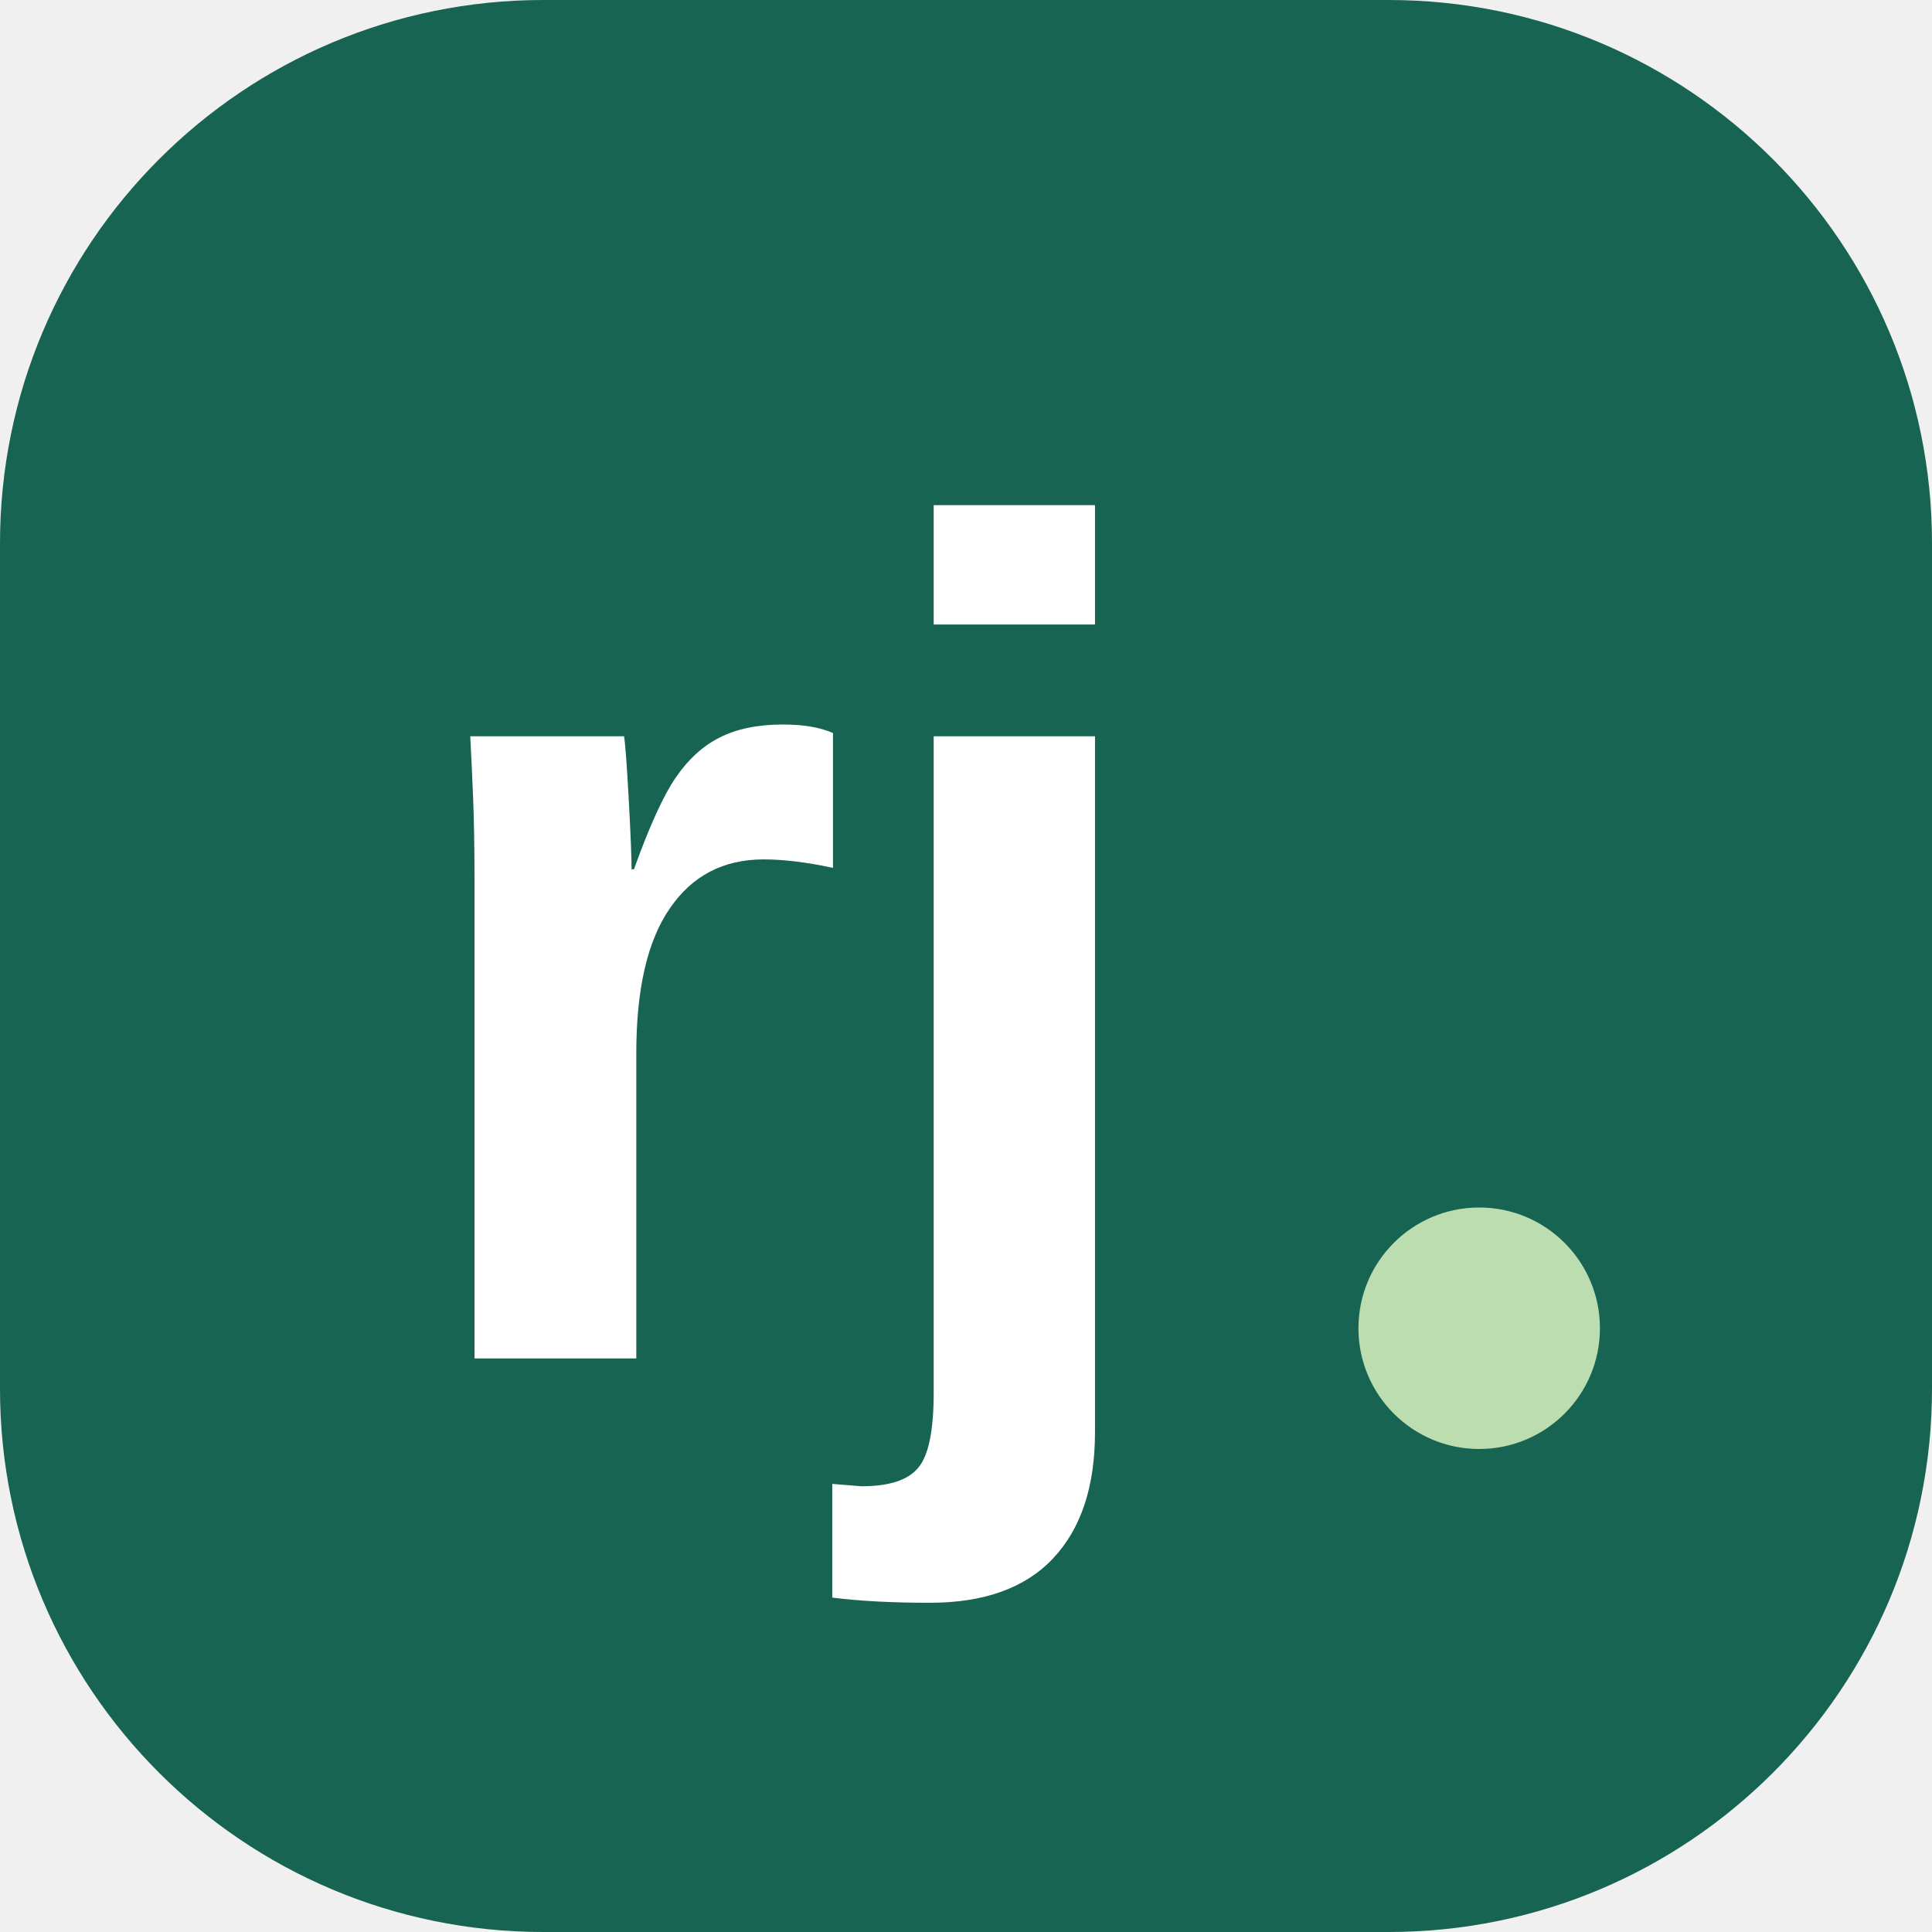
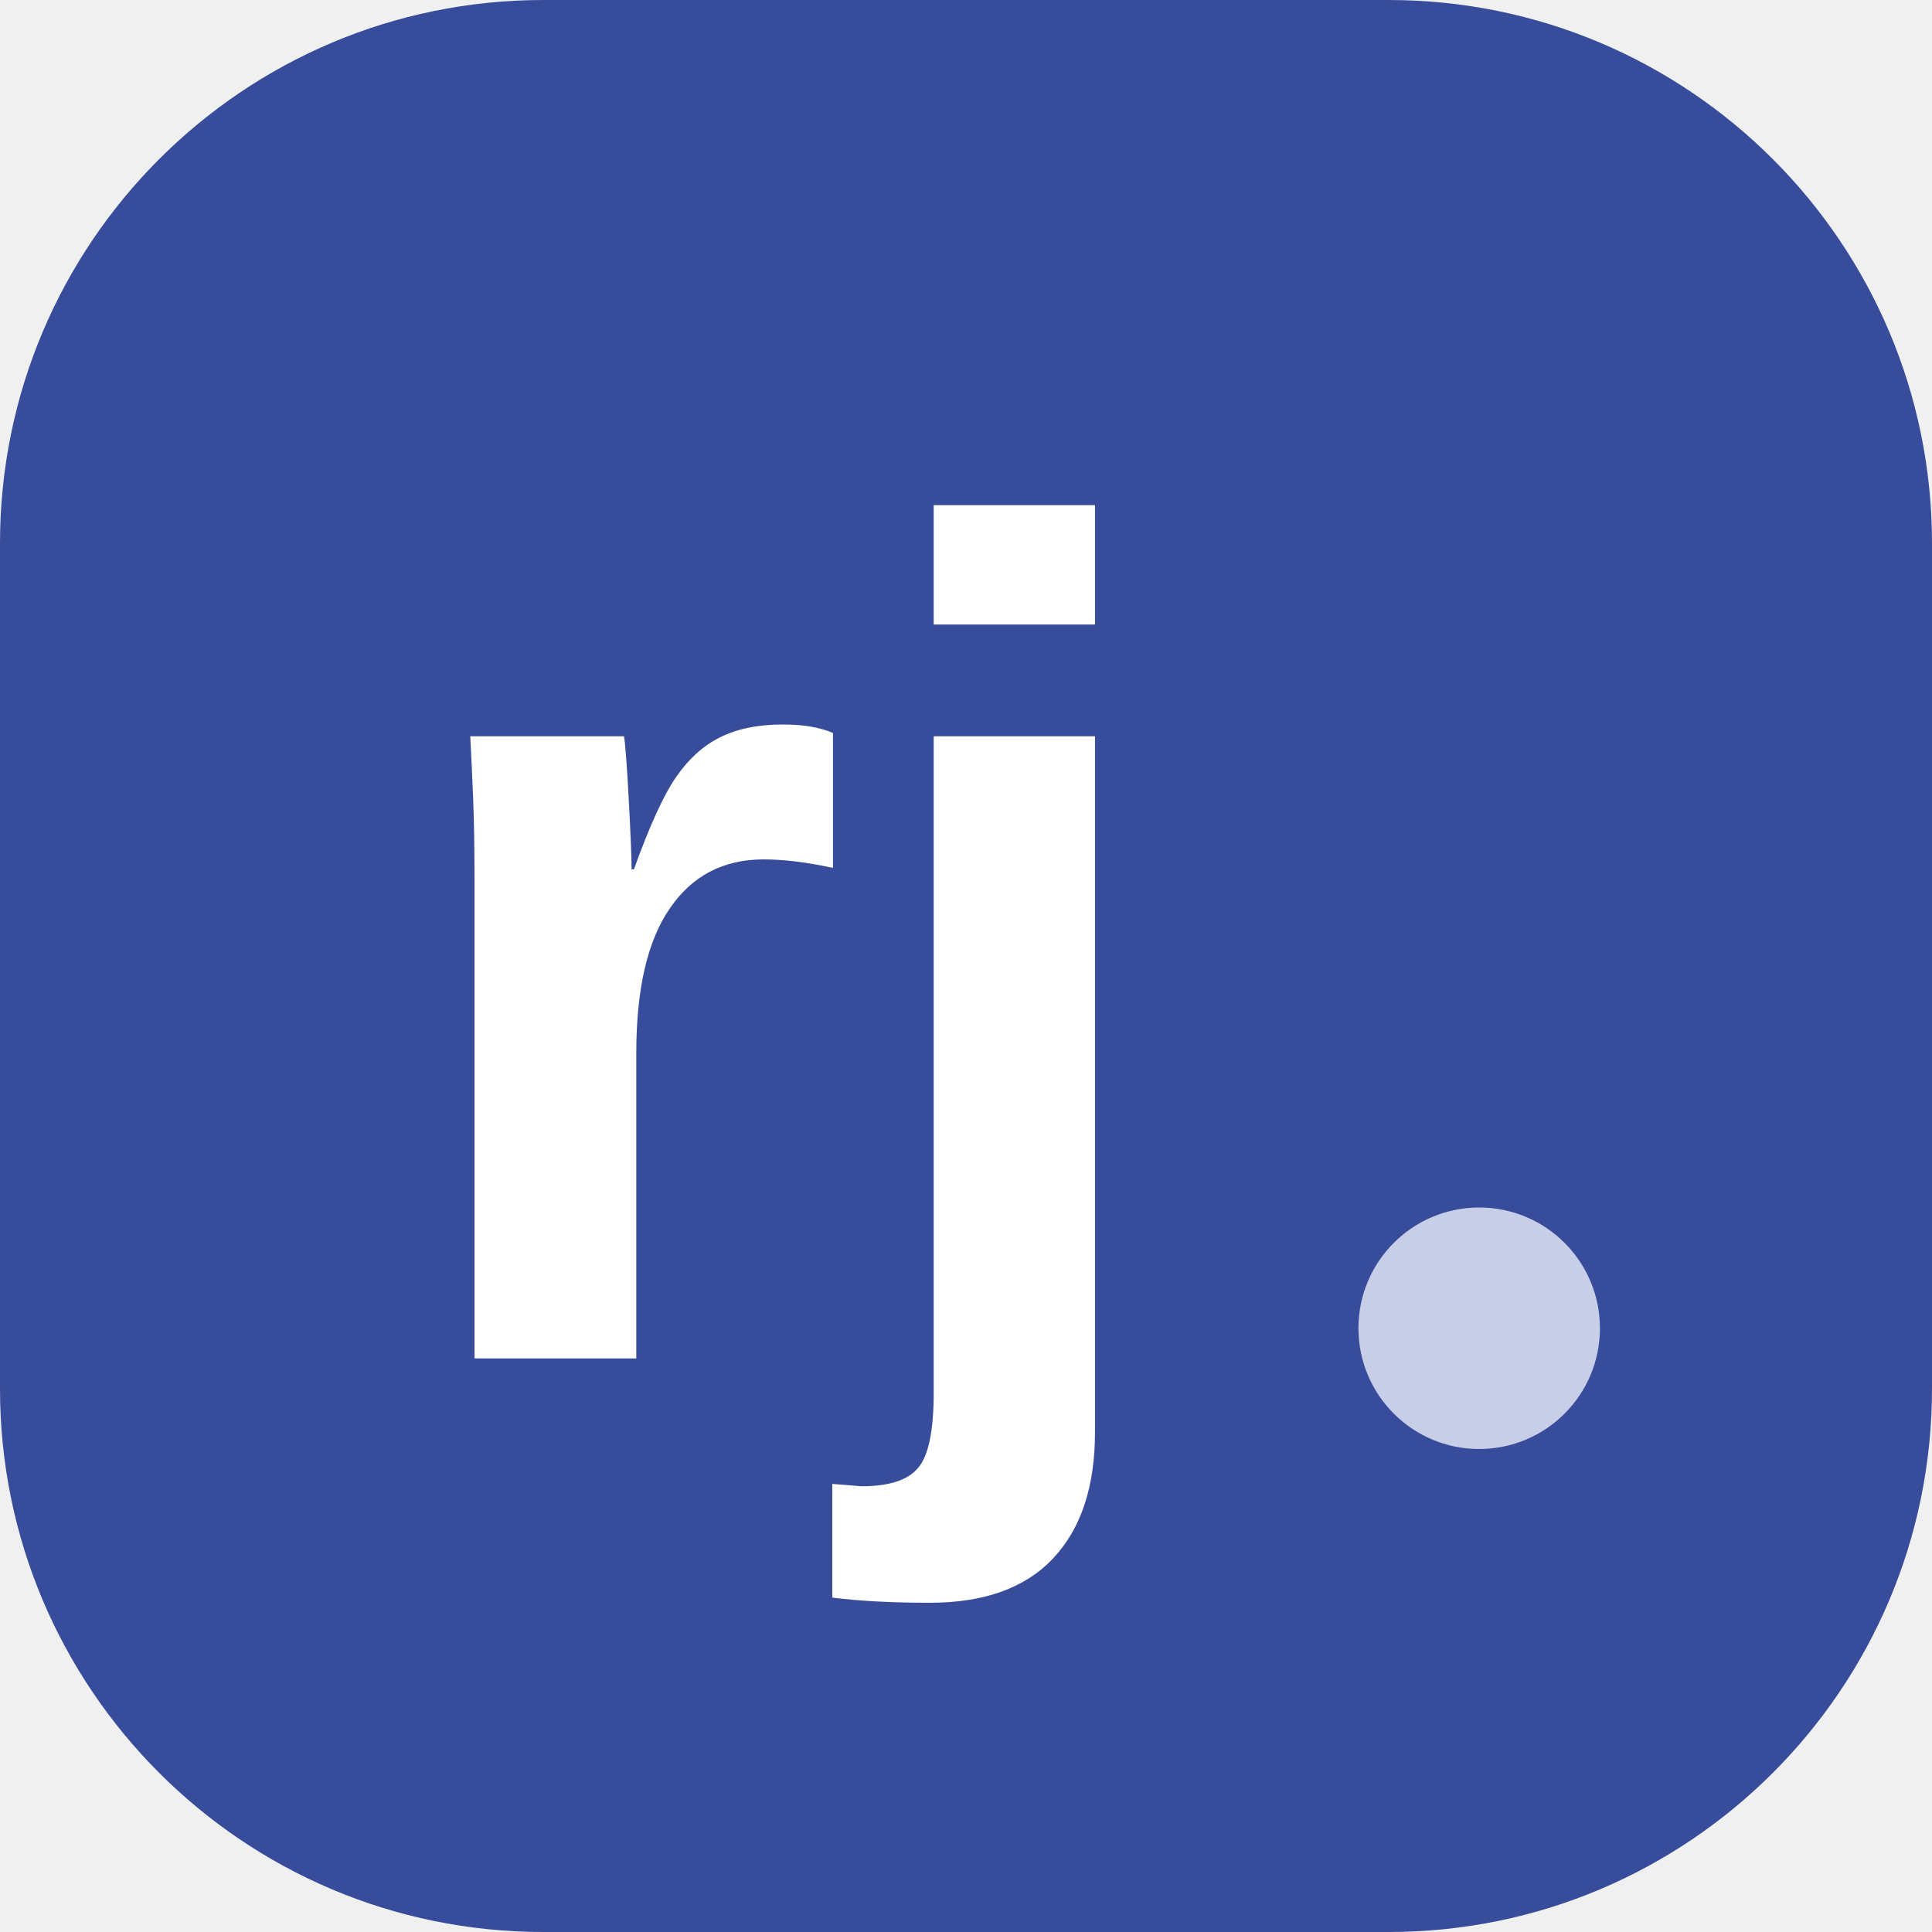
<svg xmlns="http://www.w3.org/2000/svg" viewBox="0 0 64 64">
-   <rect width="64" height="64" rx="18" fill="#176452" />
+   <rect width="64" height="64" rx="18" fill="#384c9c" />
  <text x="13" y="45" font-family="Arial,sans-serif" font-size="39" font-weight="700" fill="#fff">rj</text>
-   <circle cx="49" cy="44" r="4" fill="#bbddaf" />
+   <circle cx="49" cy="44" r="4" fill="#c8cee8" />
</svg>
